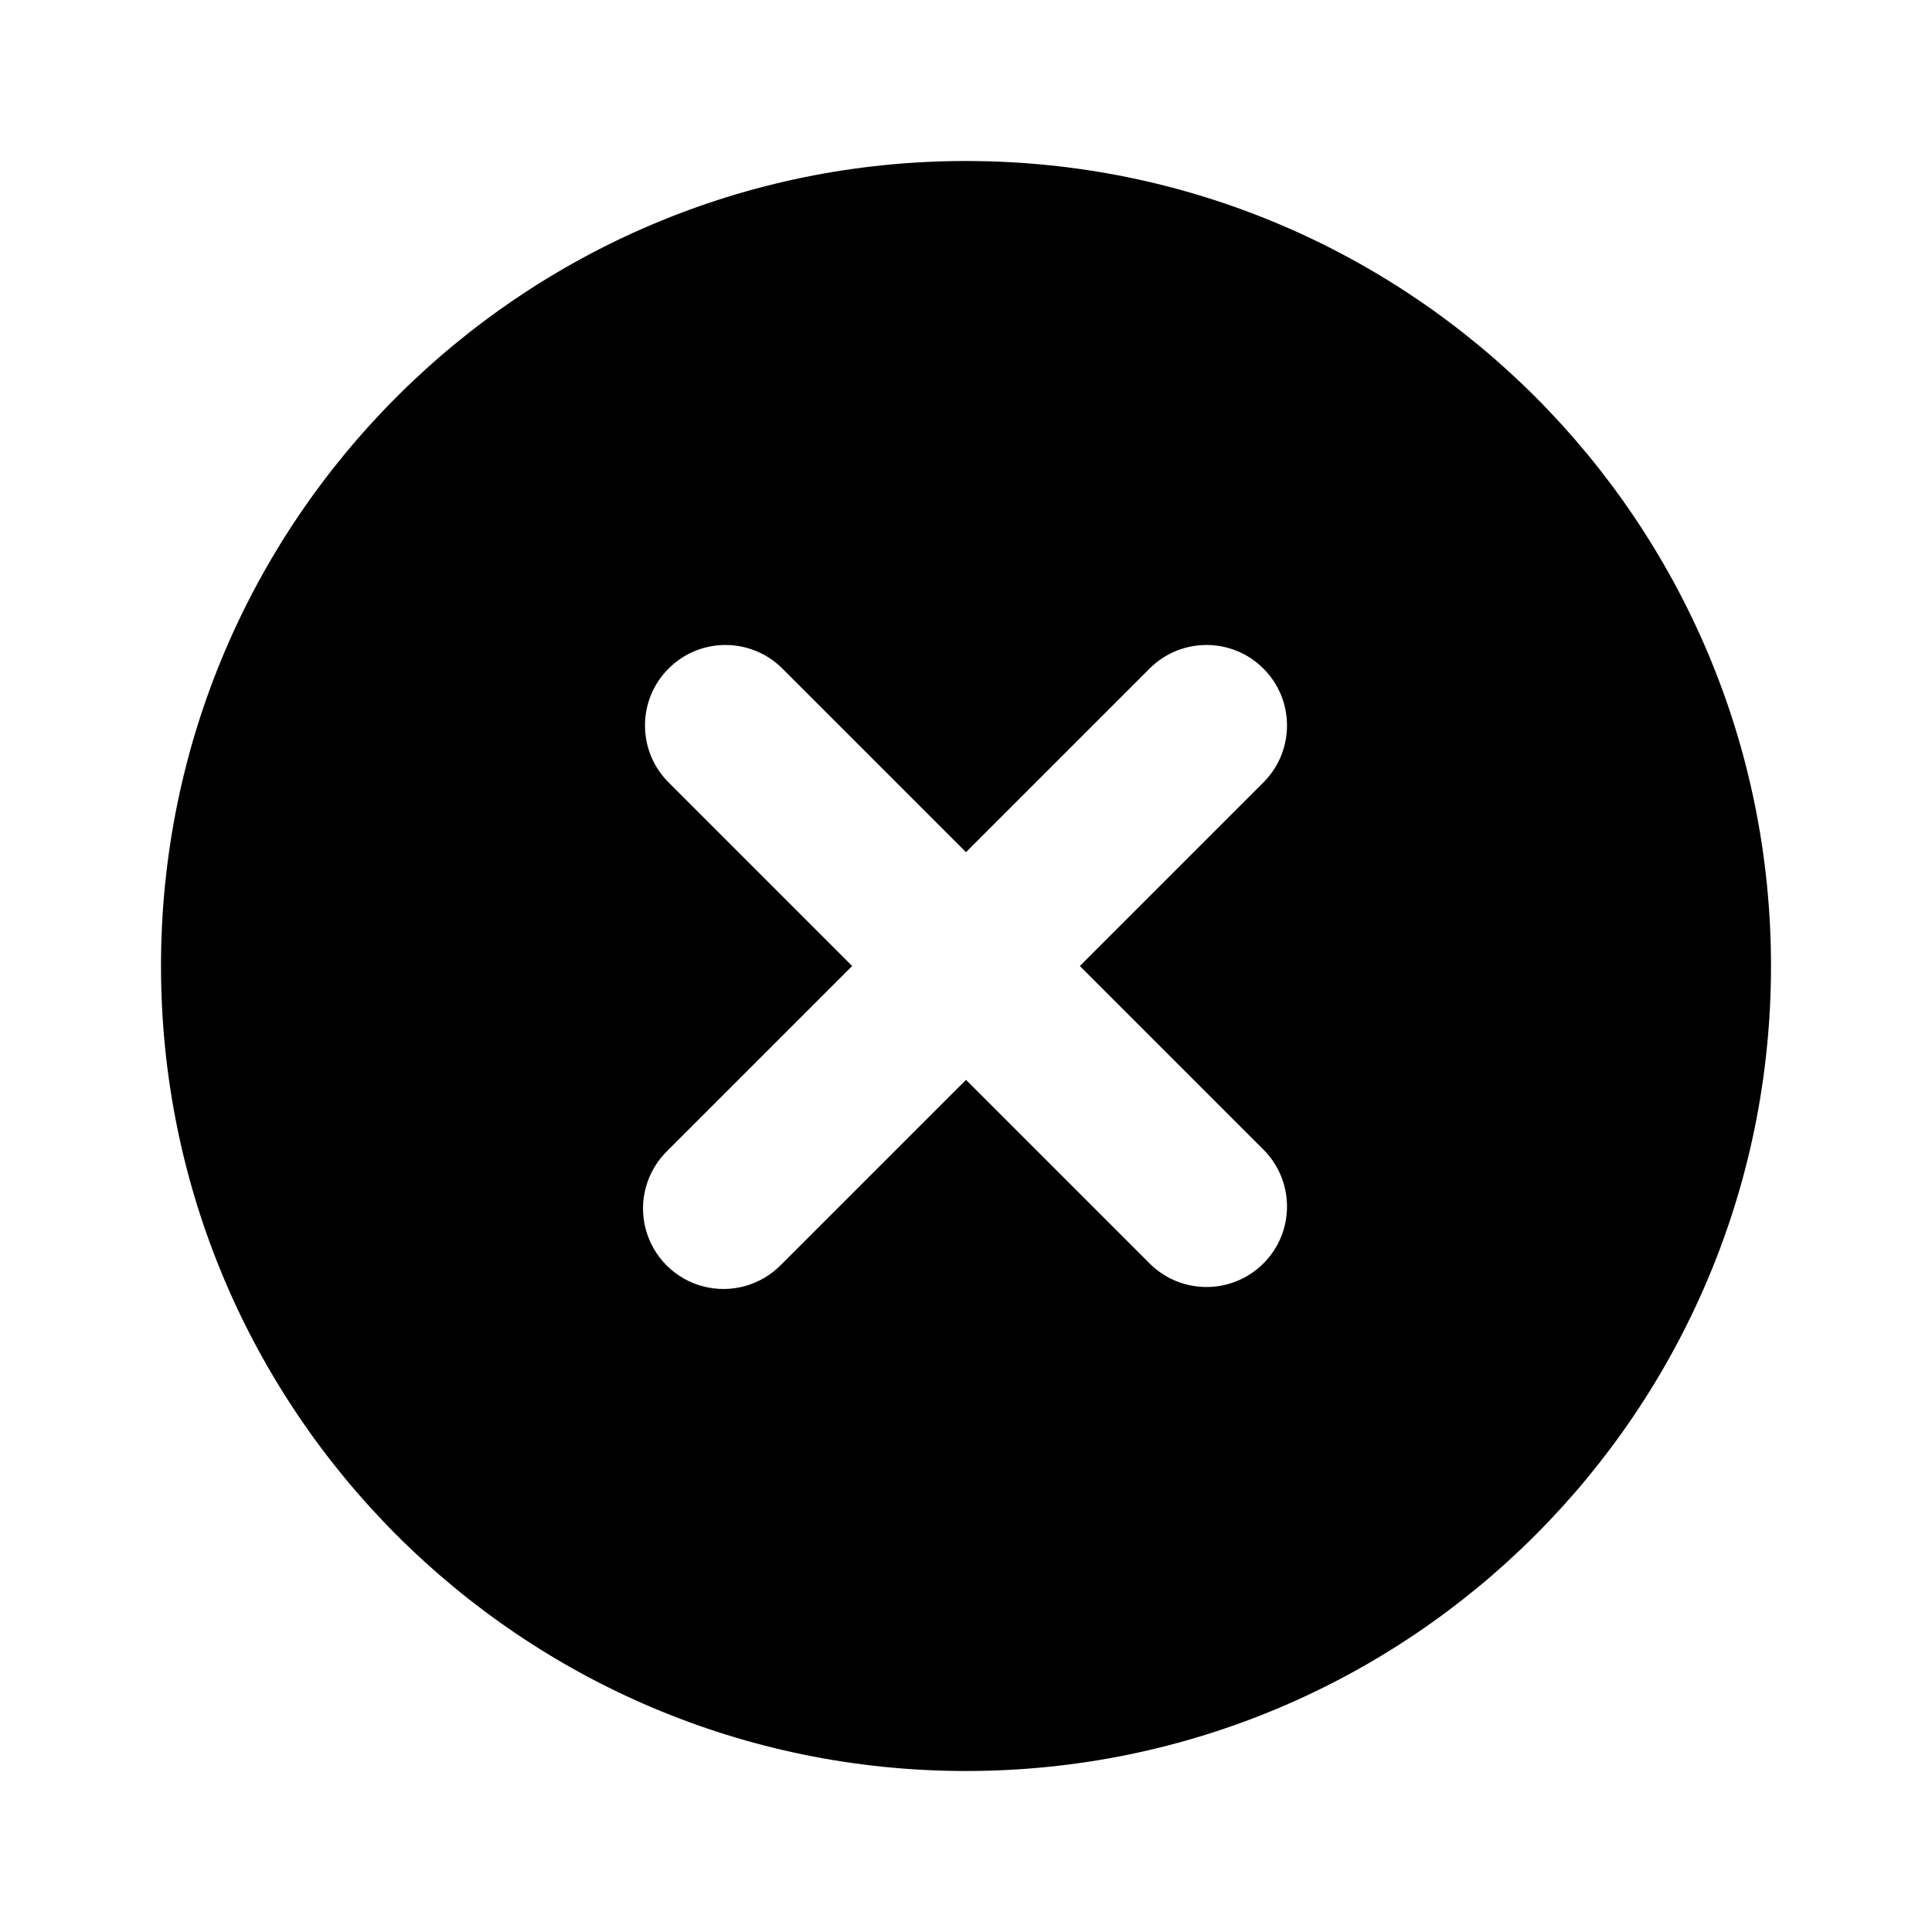
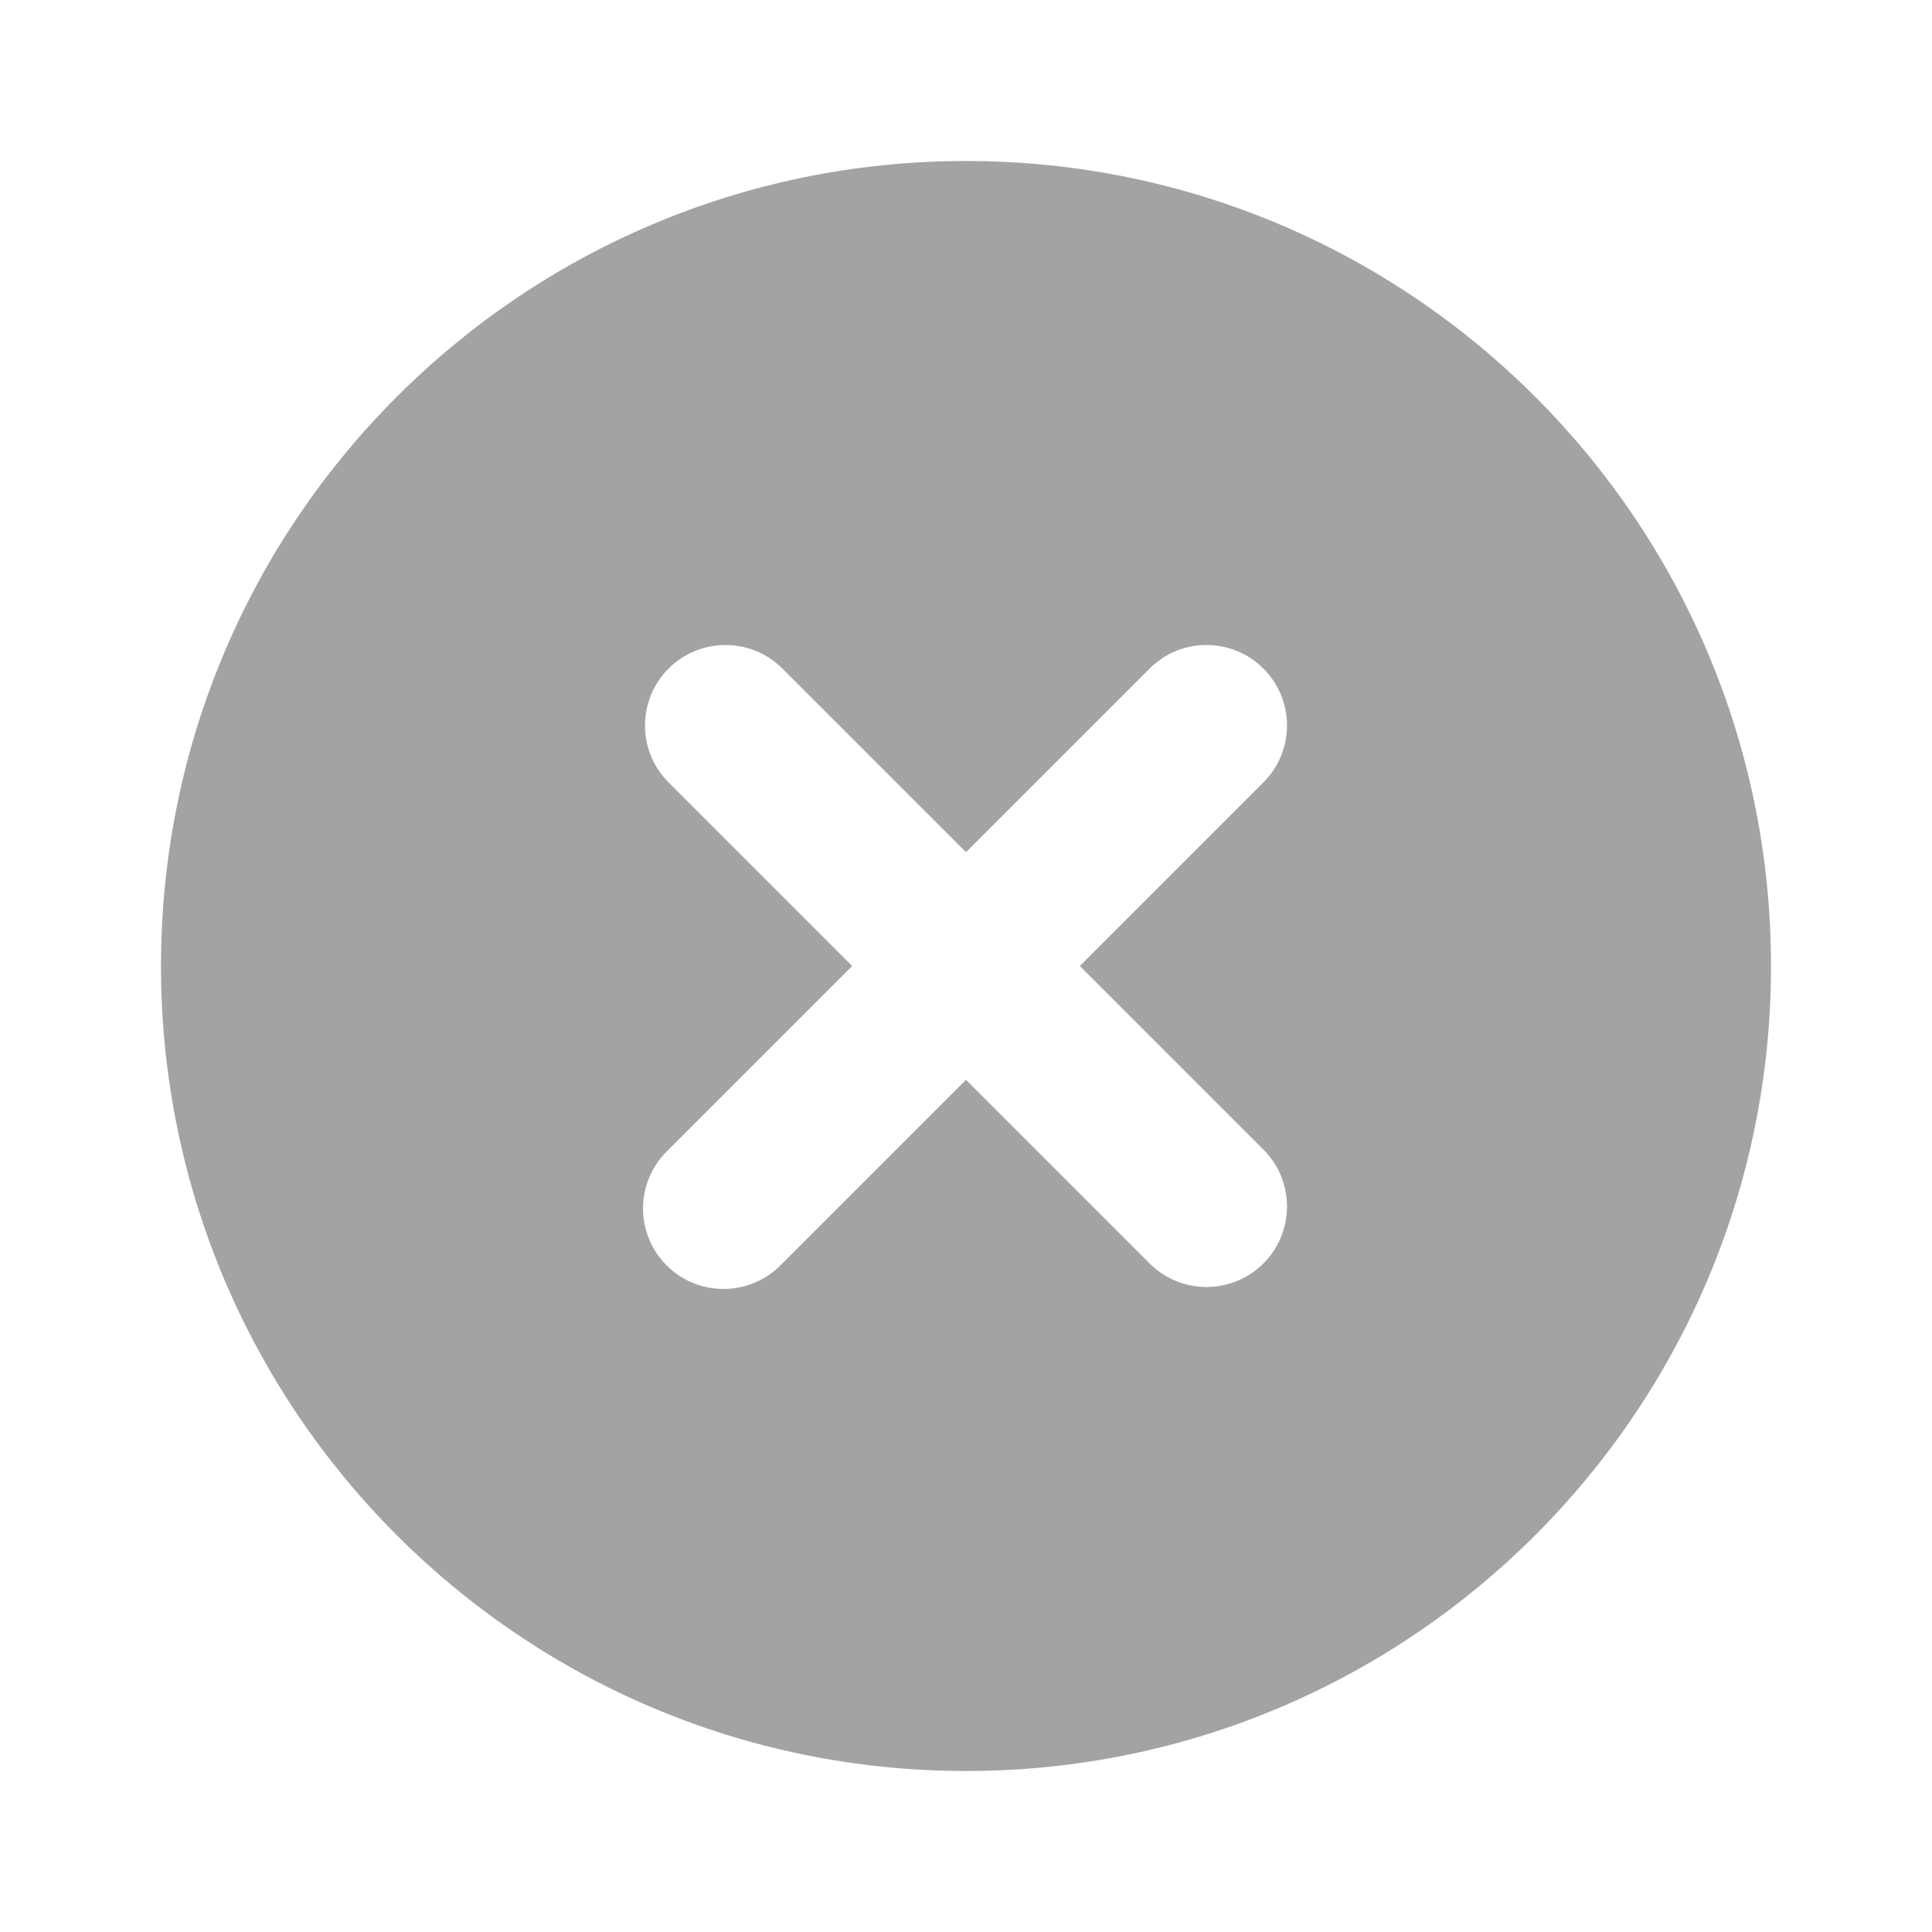
- <svg xmlns="http://www.w3.org/2000/svg" viewBox="0 0 24 24" width="1em" height="1em" fill="#000000" class="h-3.5 w-3.5 text-label-4 dark:text-dark-label-4 hover:text-label-3 dark:hover:text-dark-label-3">
+ <svg xmlns="http://www.w3.org/2000/svg" viewBox="0 0 24 24" width="1em" height="1em" fill="#A3A3A3" class="h-3.5 w-3.5 text-label-4 dark:text-dark-label-4 hover:text-label-3 dark:hover:text-dark-label-3">
  <path fill-rule="evenodd" d="M12 22C6.477 22 2 17.523 2 12S6.477 2 12 2s10 4.477 10 10-4.477 10-10 10zm1.414-10l2.293-2.293a1 1 0 00-1.414-1.414L12 10.586 9.707 8.293a1 1 0 00-1.414 1.414L10.586 12l-2.293 2.293a1 1 0 101.414 1.414L12 13.414l2.293 2.293a1 1 0 001.414-1.414L13.414 12z" clip-rule="evenodd" />
</svg>
